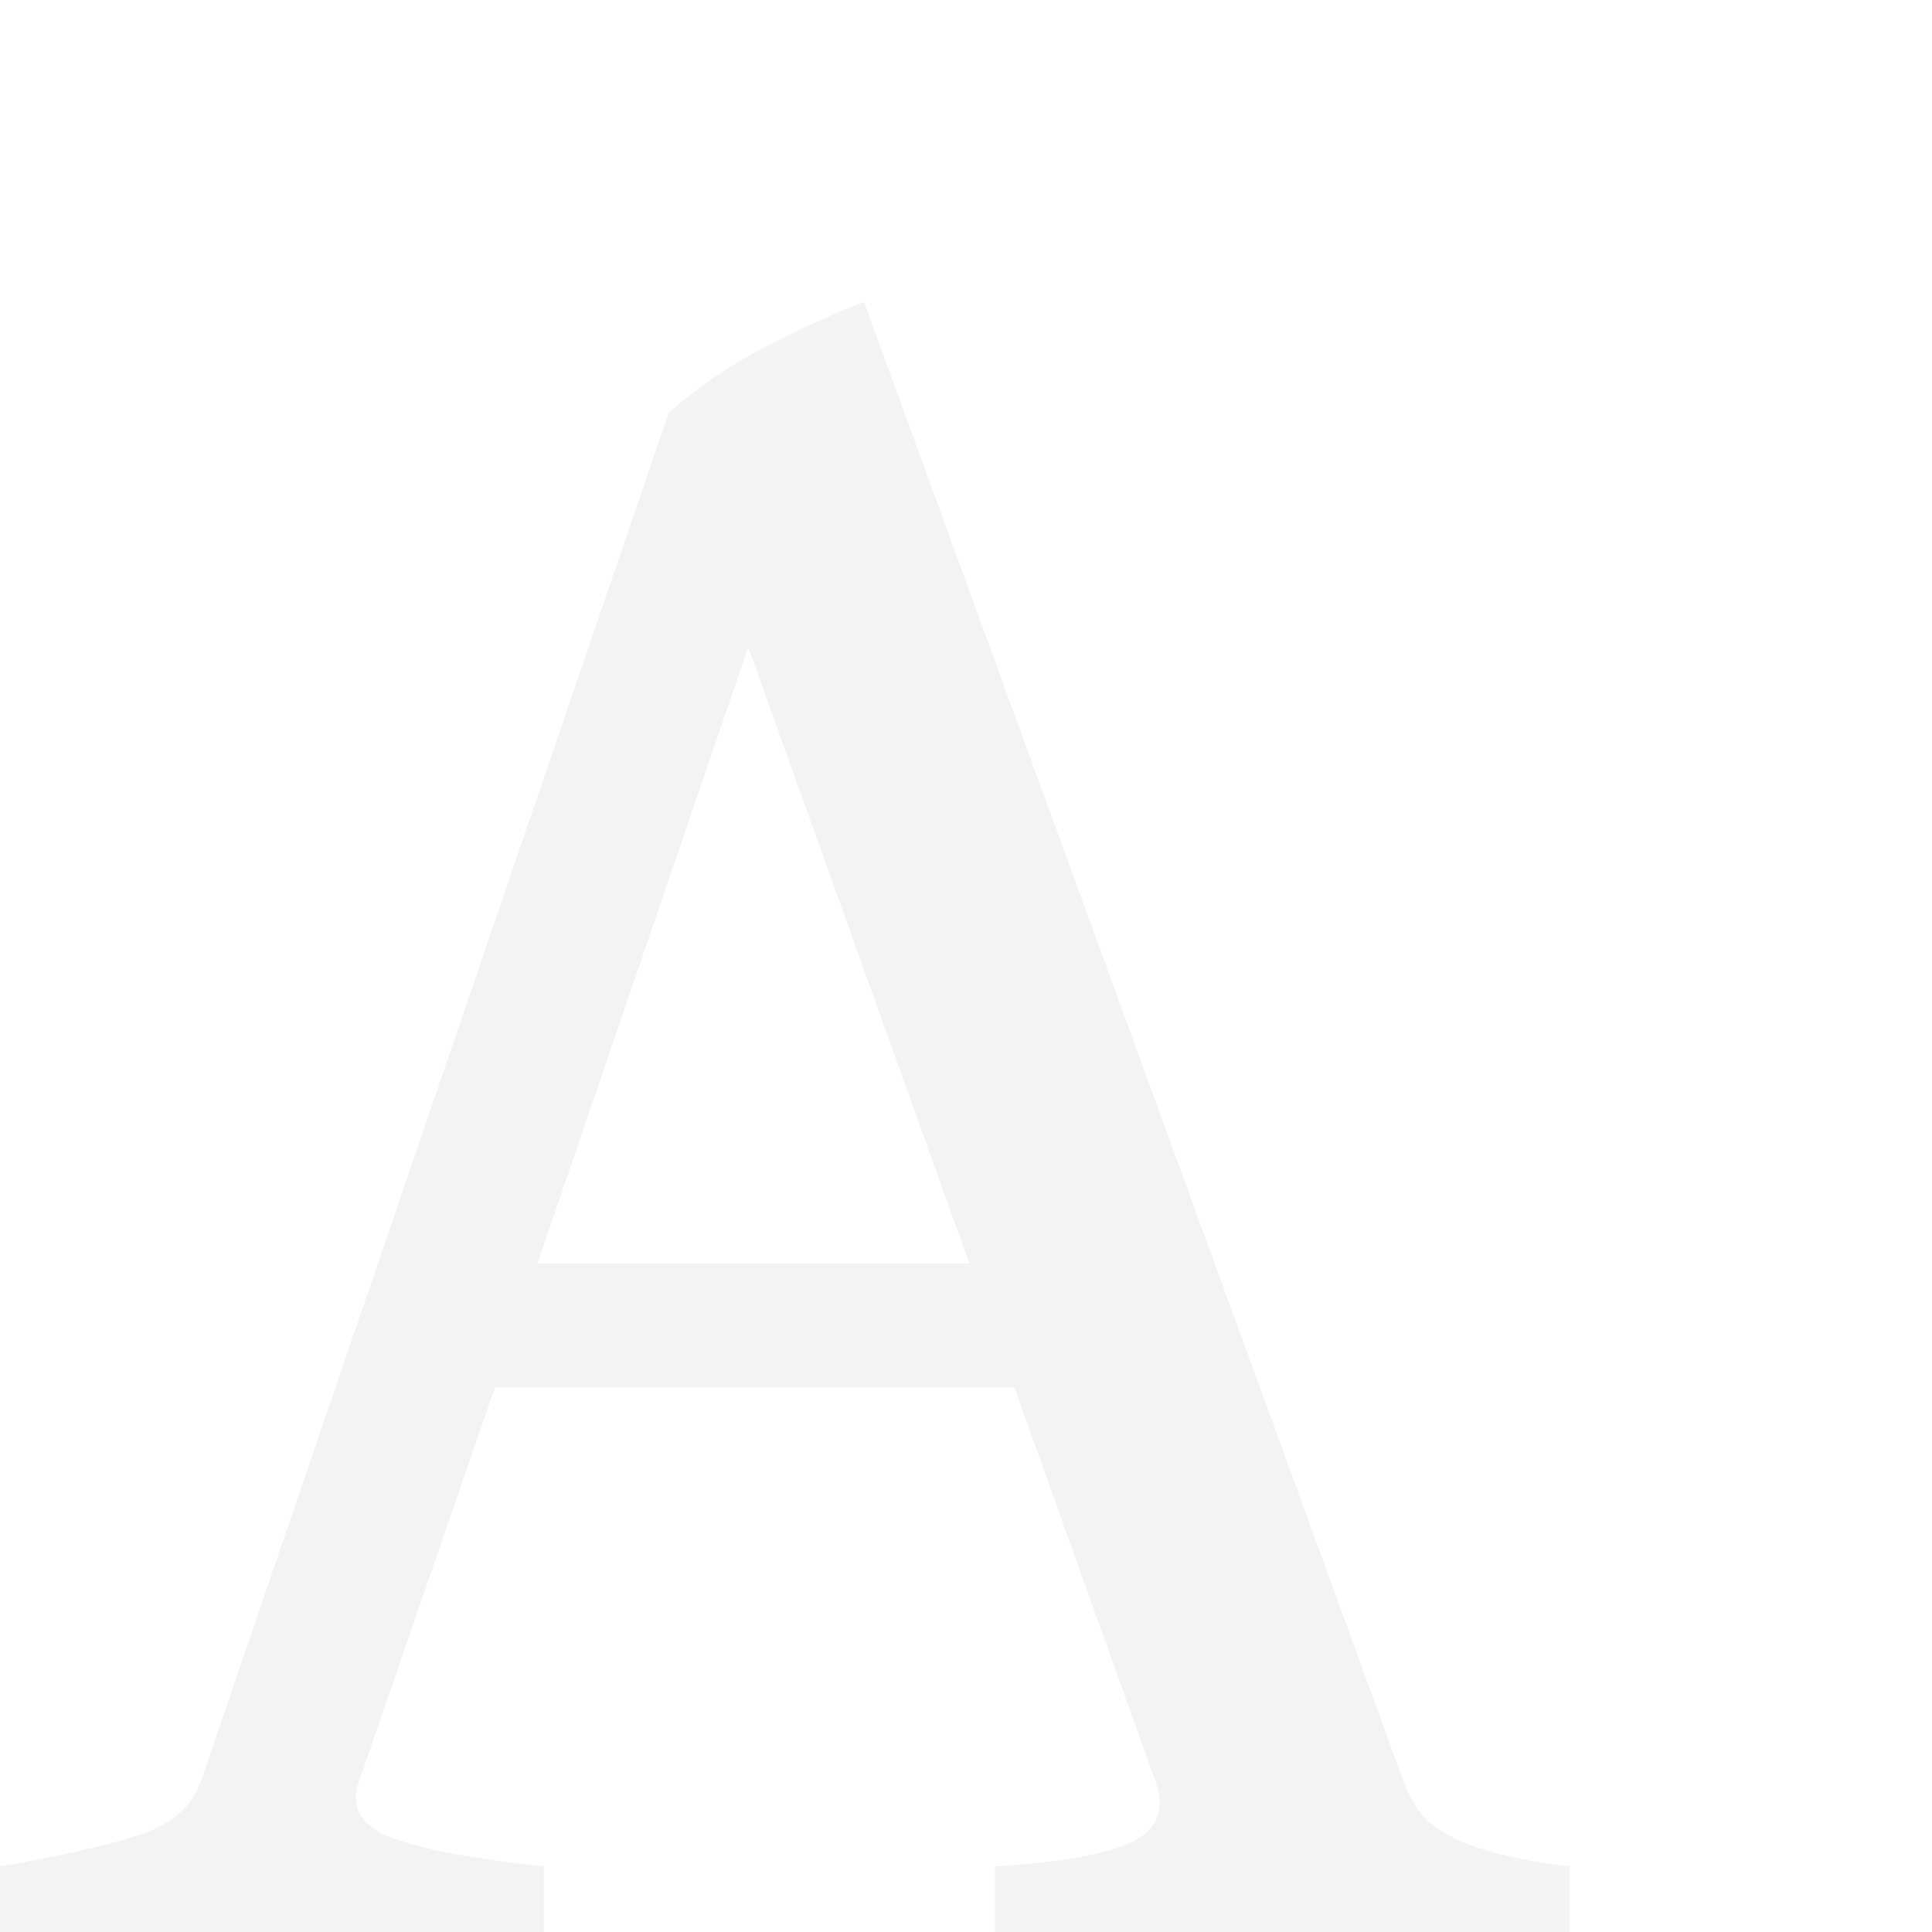
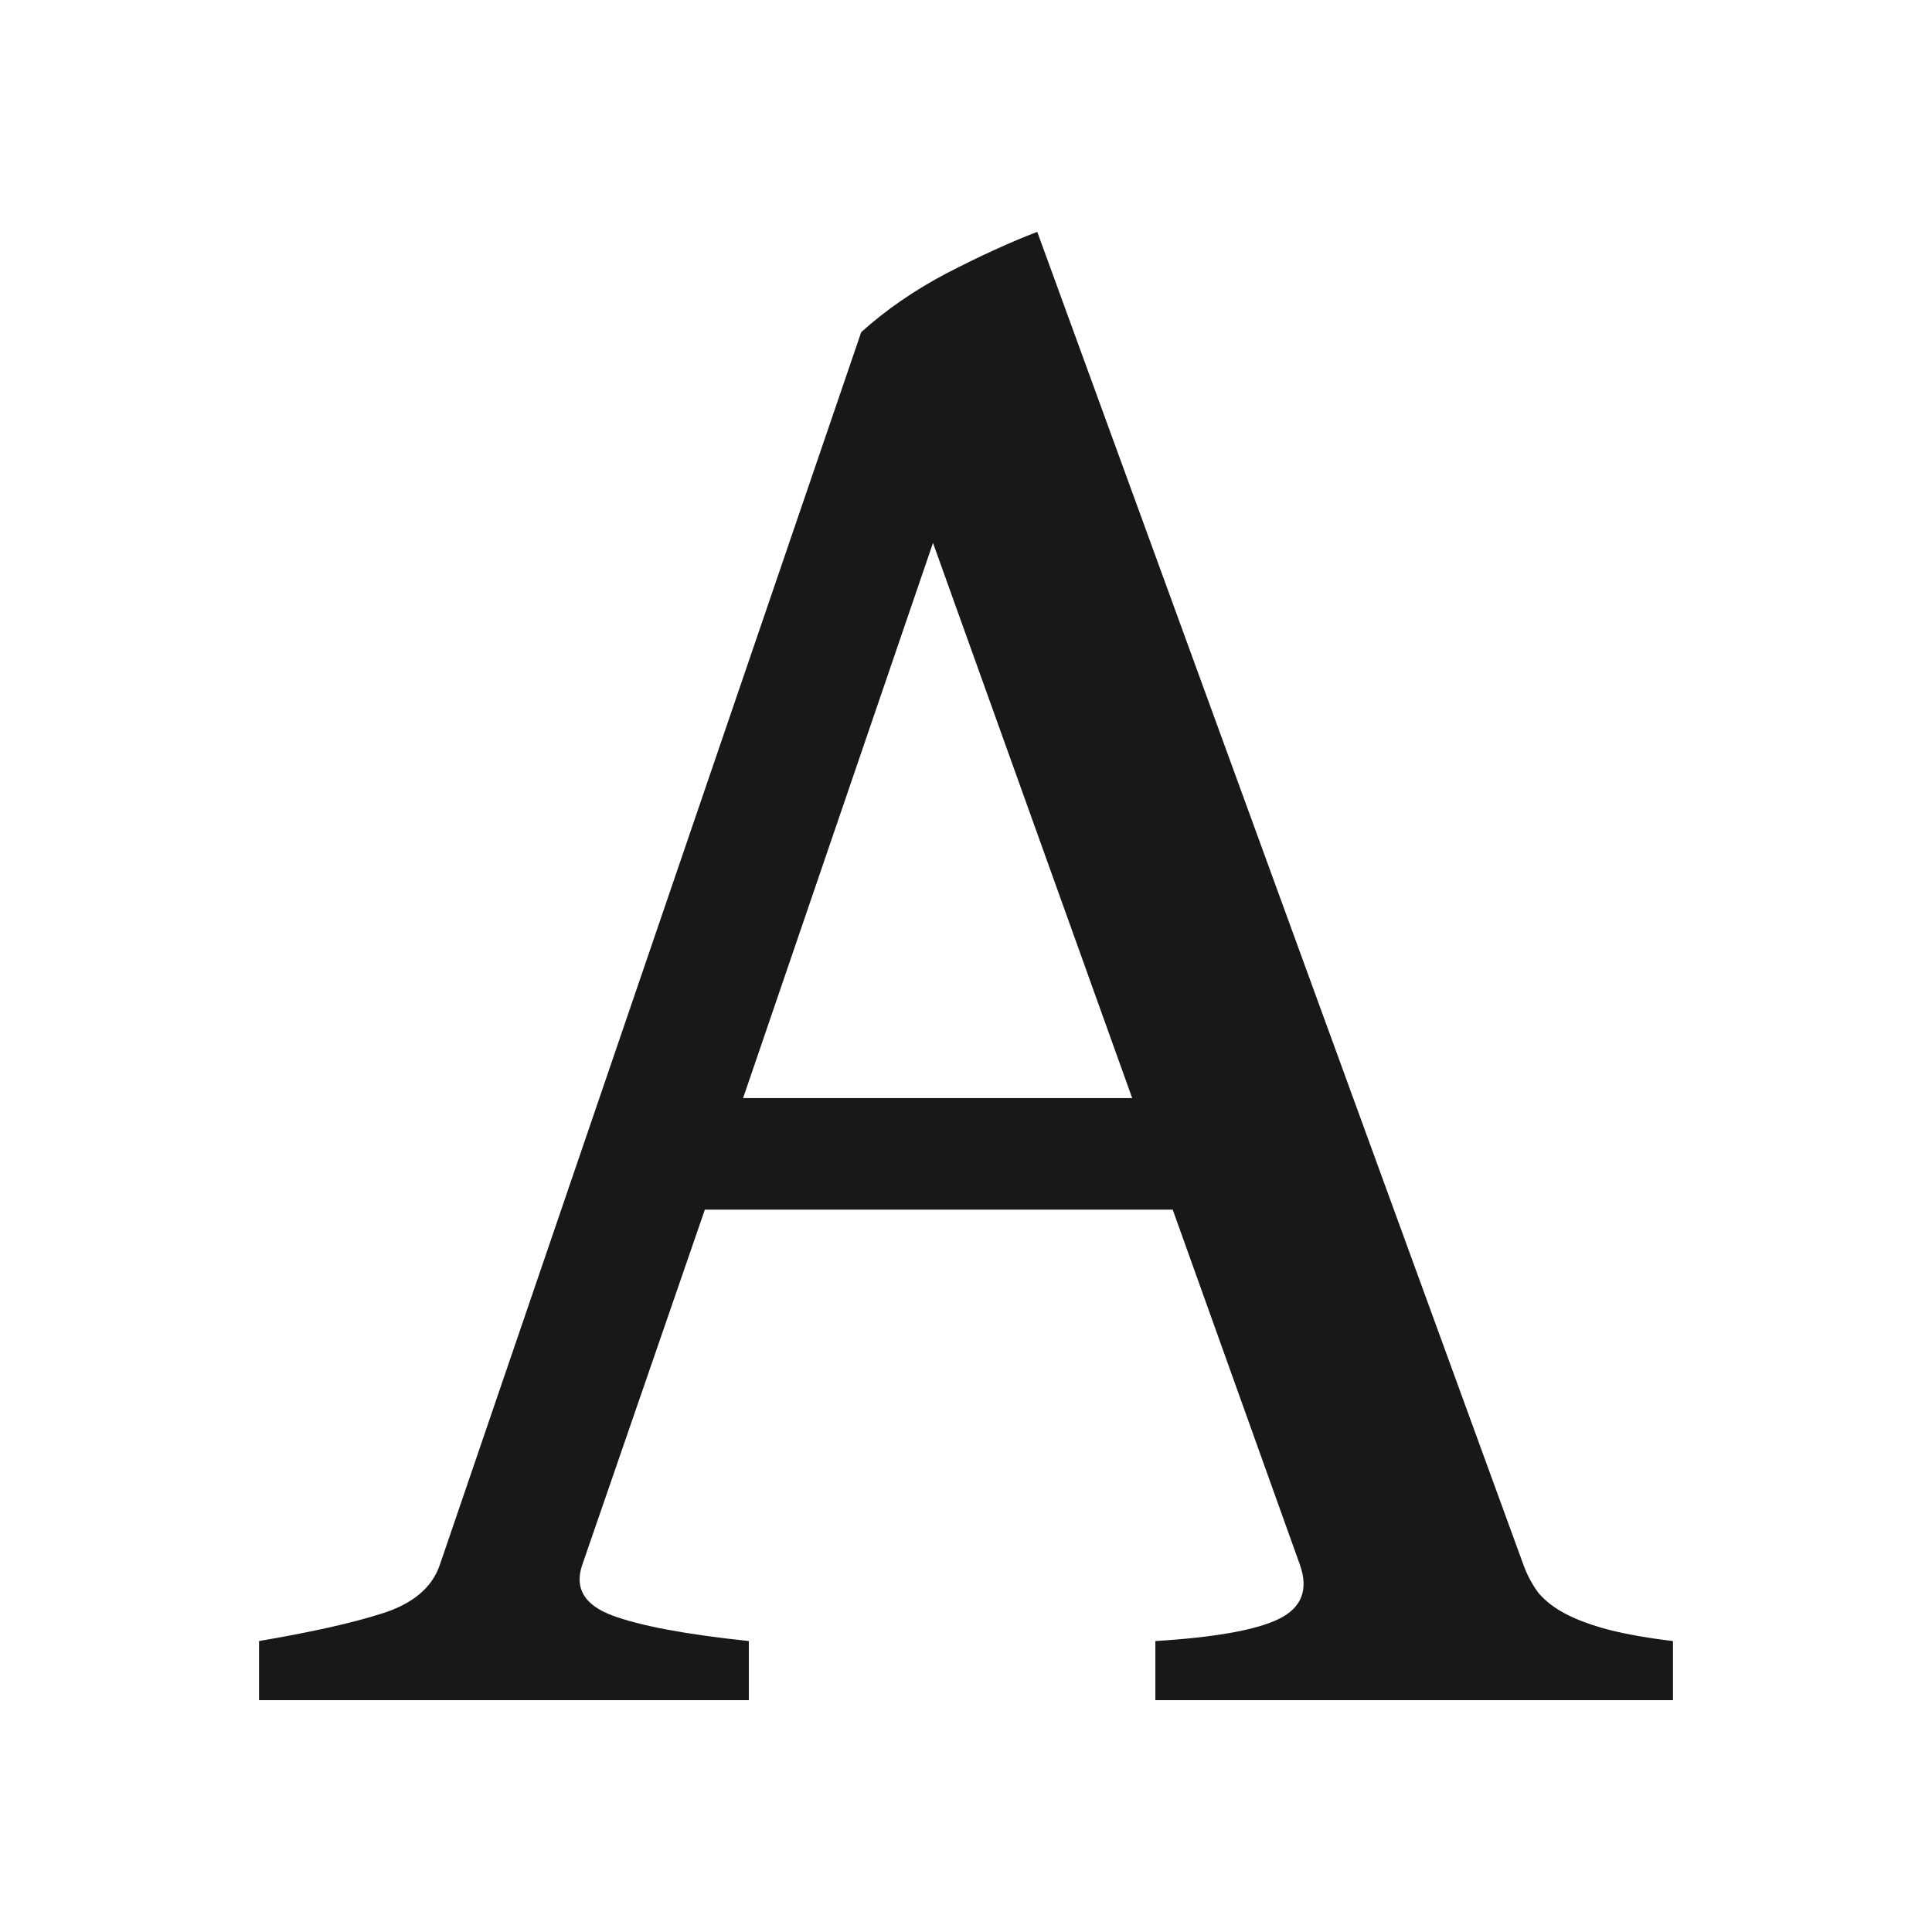
<svg xmlns="http://www.w3.org/2000/svg" width="32" height="32" viewBox="0 0 32 32" fill="none">
-   <path d="M16.056 20.929L12.393 10.72L8.901 20.929H16.056ZM8.198 22.98L5.941 29.519C5.799 29.943 5.984 30.251 6.495 30.442C7.006 30.633 7.843 30.79 9.007 30.913V32H0V30.913C0.965 30.749 1.725 30.579 2.278 30.401C2.832 30.223 3.18 29.929 3.322 29.519L11.073 6.845C11.527 6.435 12.052 6.073 12.649 5.759C13.259 5.444 13.813 5.191 14.31 5L23.253 29.519C23.324 29.711 23.416 29.881 23.53 30.032C23.658 30.182 23.828 30.312 24.041 30.421C24.254 30.531 24.517 30.626 24.829 30.708C25.155 30.79 25.546 30.859 26 30.913V32H16.482V30.913C17.589 30.845 18.348 30.708 18.76 30.503C19.172 30.298 19.299 29.97 19.143 29.519L16.801 22.98H8.198Z" fill="#F3F3F3" />
+   <g transform="translate(4.2904 -0.6637) scale(0.900741)">
+     <path d="M16.056 20.929L12.393 10.72L8.901 20.929H16.056ZM8.198 22.98L5.941 29.519C5.799 29.943 5.984 30.251 6.495 30.442C7.006 30.633 7.843 30.79 9.007 30.913V32H0V30.913C0.965 30.749 1.725 30.579 2.278 30.401C2.832 30.223 3.18 29.929 3.322 29.519L11.073 6.845C11.527 6.435 12.052 6.073 12.649 5.759C13.259 5.444 13.813 5.191 14.31 5L23.253 29.519C23.324 29.711 23.416 29.881 23.53 30.032C23.658 30.182 23.828 30.312 24.041 30.421C24.254 30.531 24.517 30.626 24.829 30.708C25.155 30.79 25.546 30.859 26 30.913V32H16.482V30.913C17.589 30.845 18.348 30.708 18.76 30.503C19.172 30.298 19.299 29.97 19.143 29.519L16.801 22.98H8.198Z" />
+   </g>
+   <style>
+     path { fill: #181818; }
+     @media (prefers-color-scheme: dark) {
+         path { fill: #F3F3F3; }
+     }
+ </style>
</svg>
